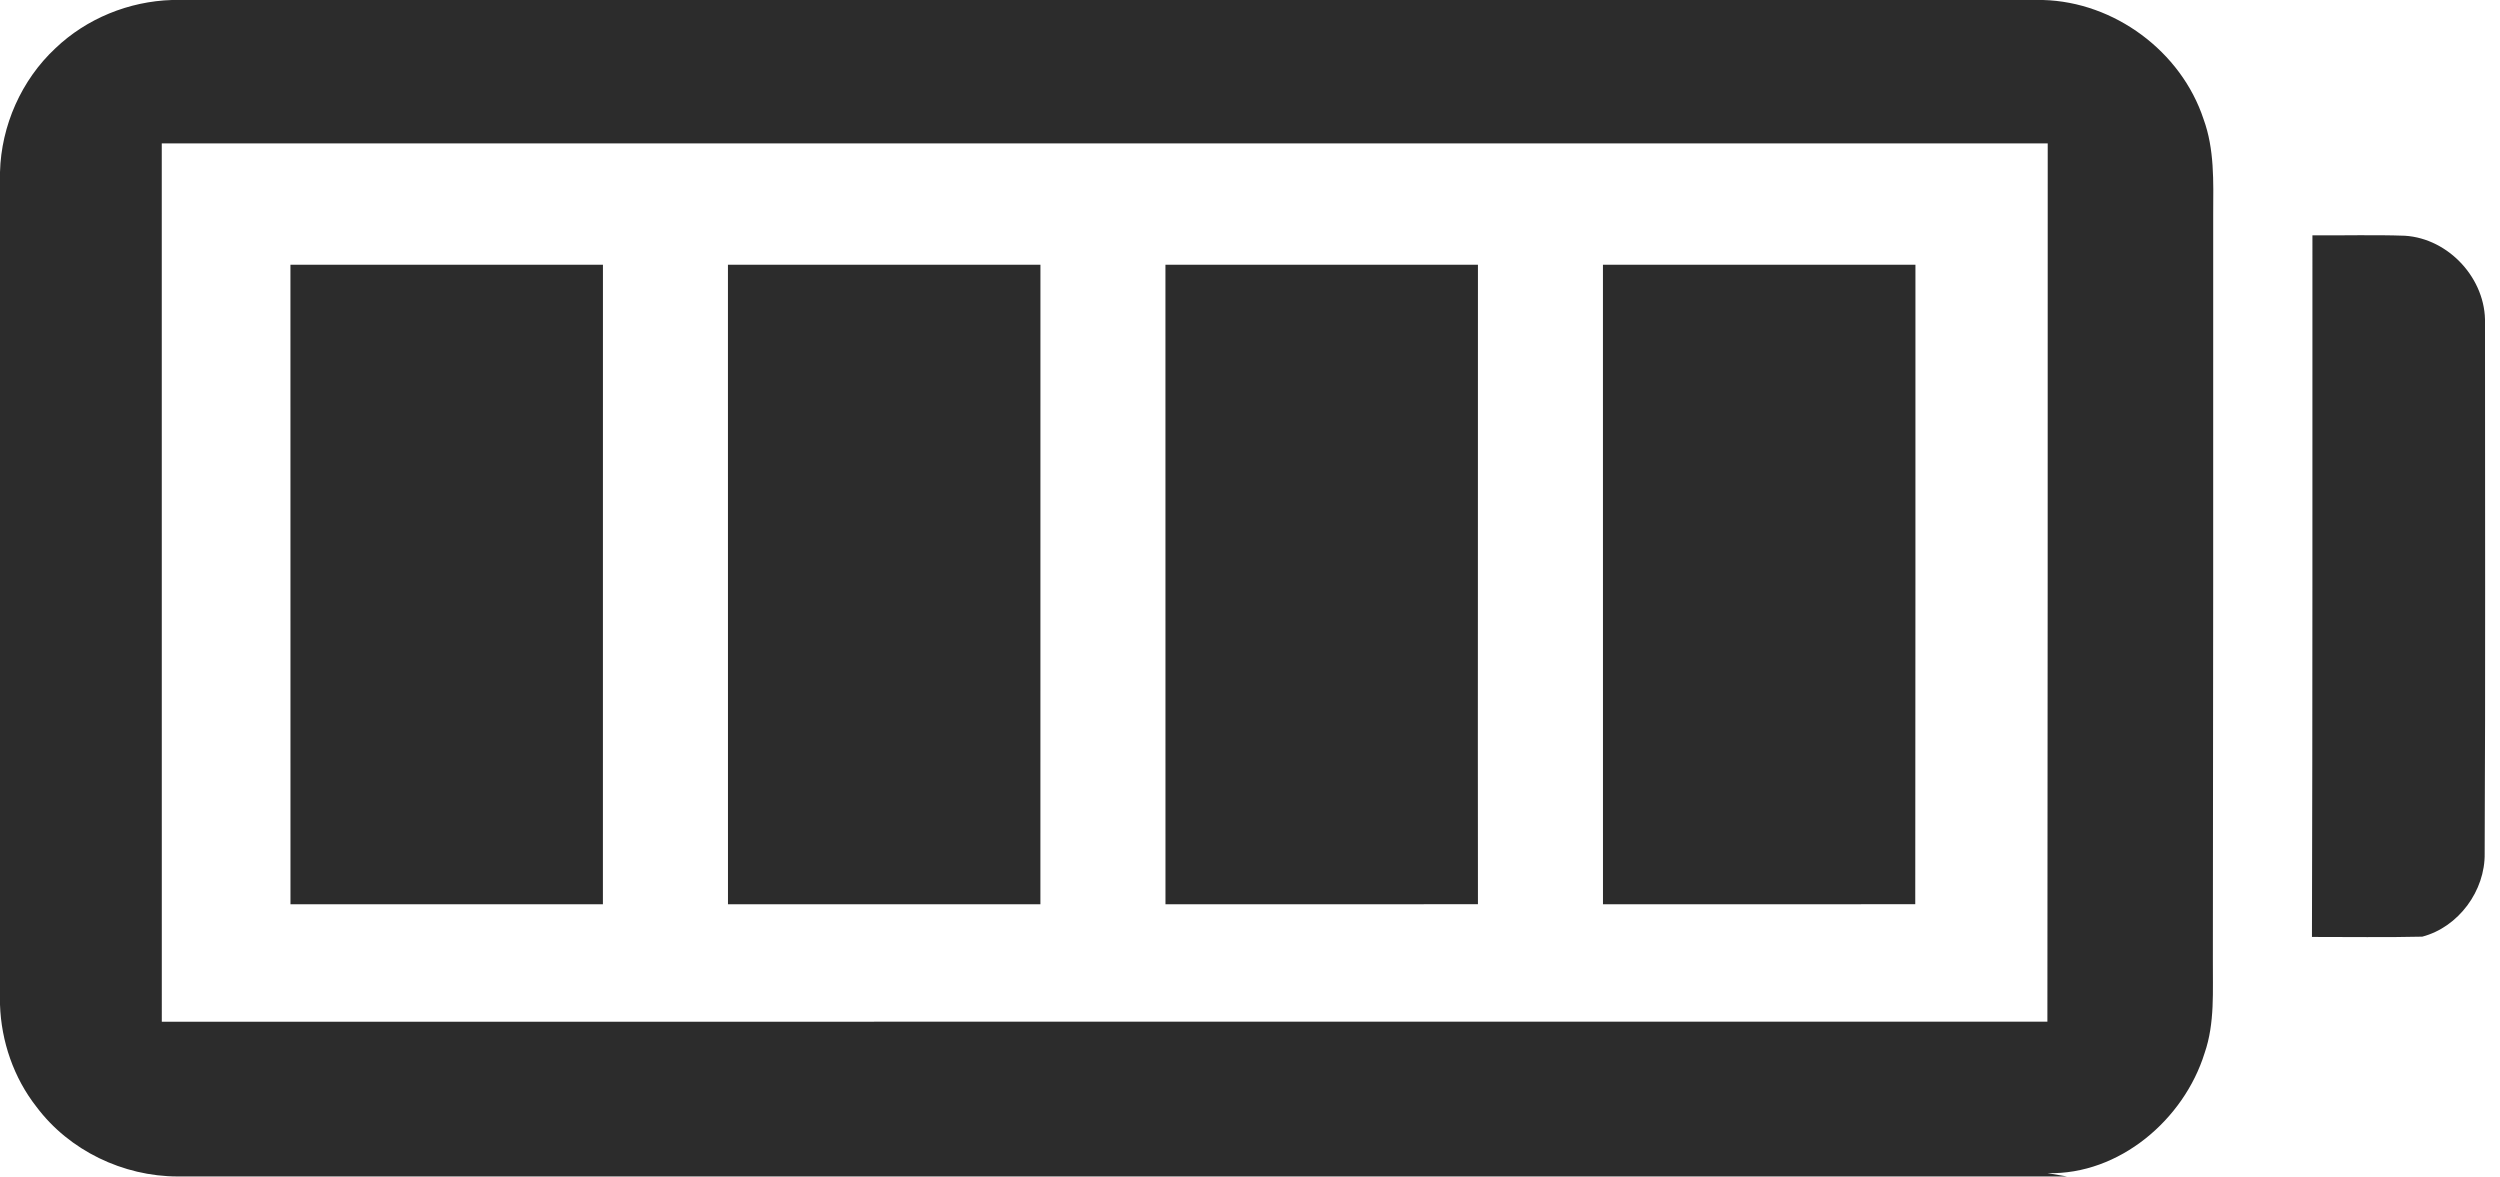
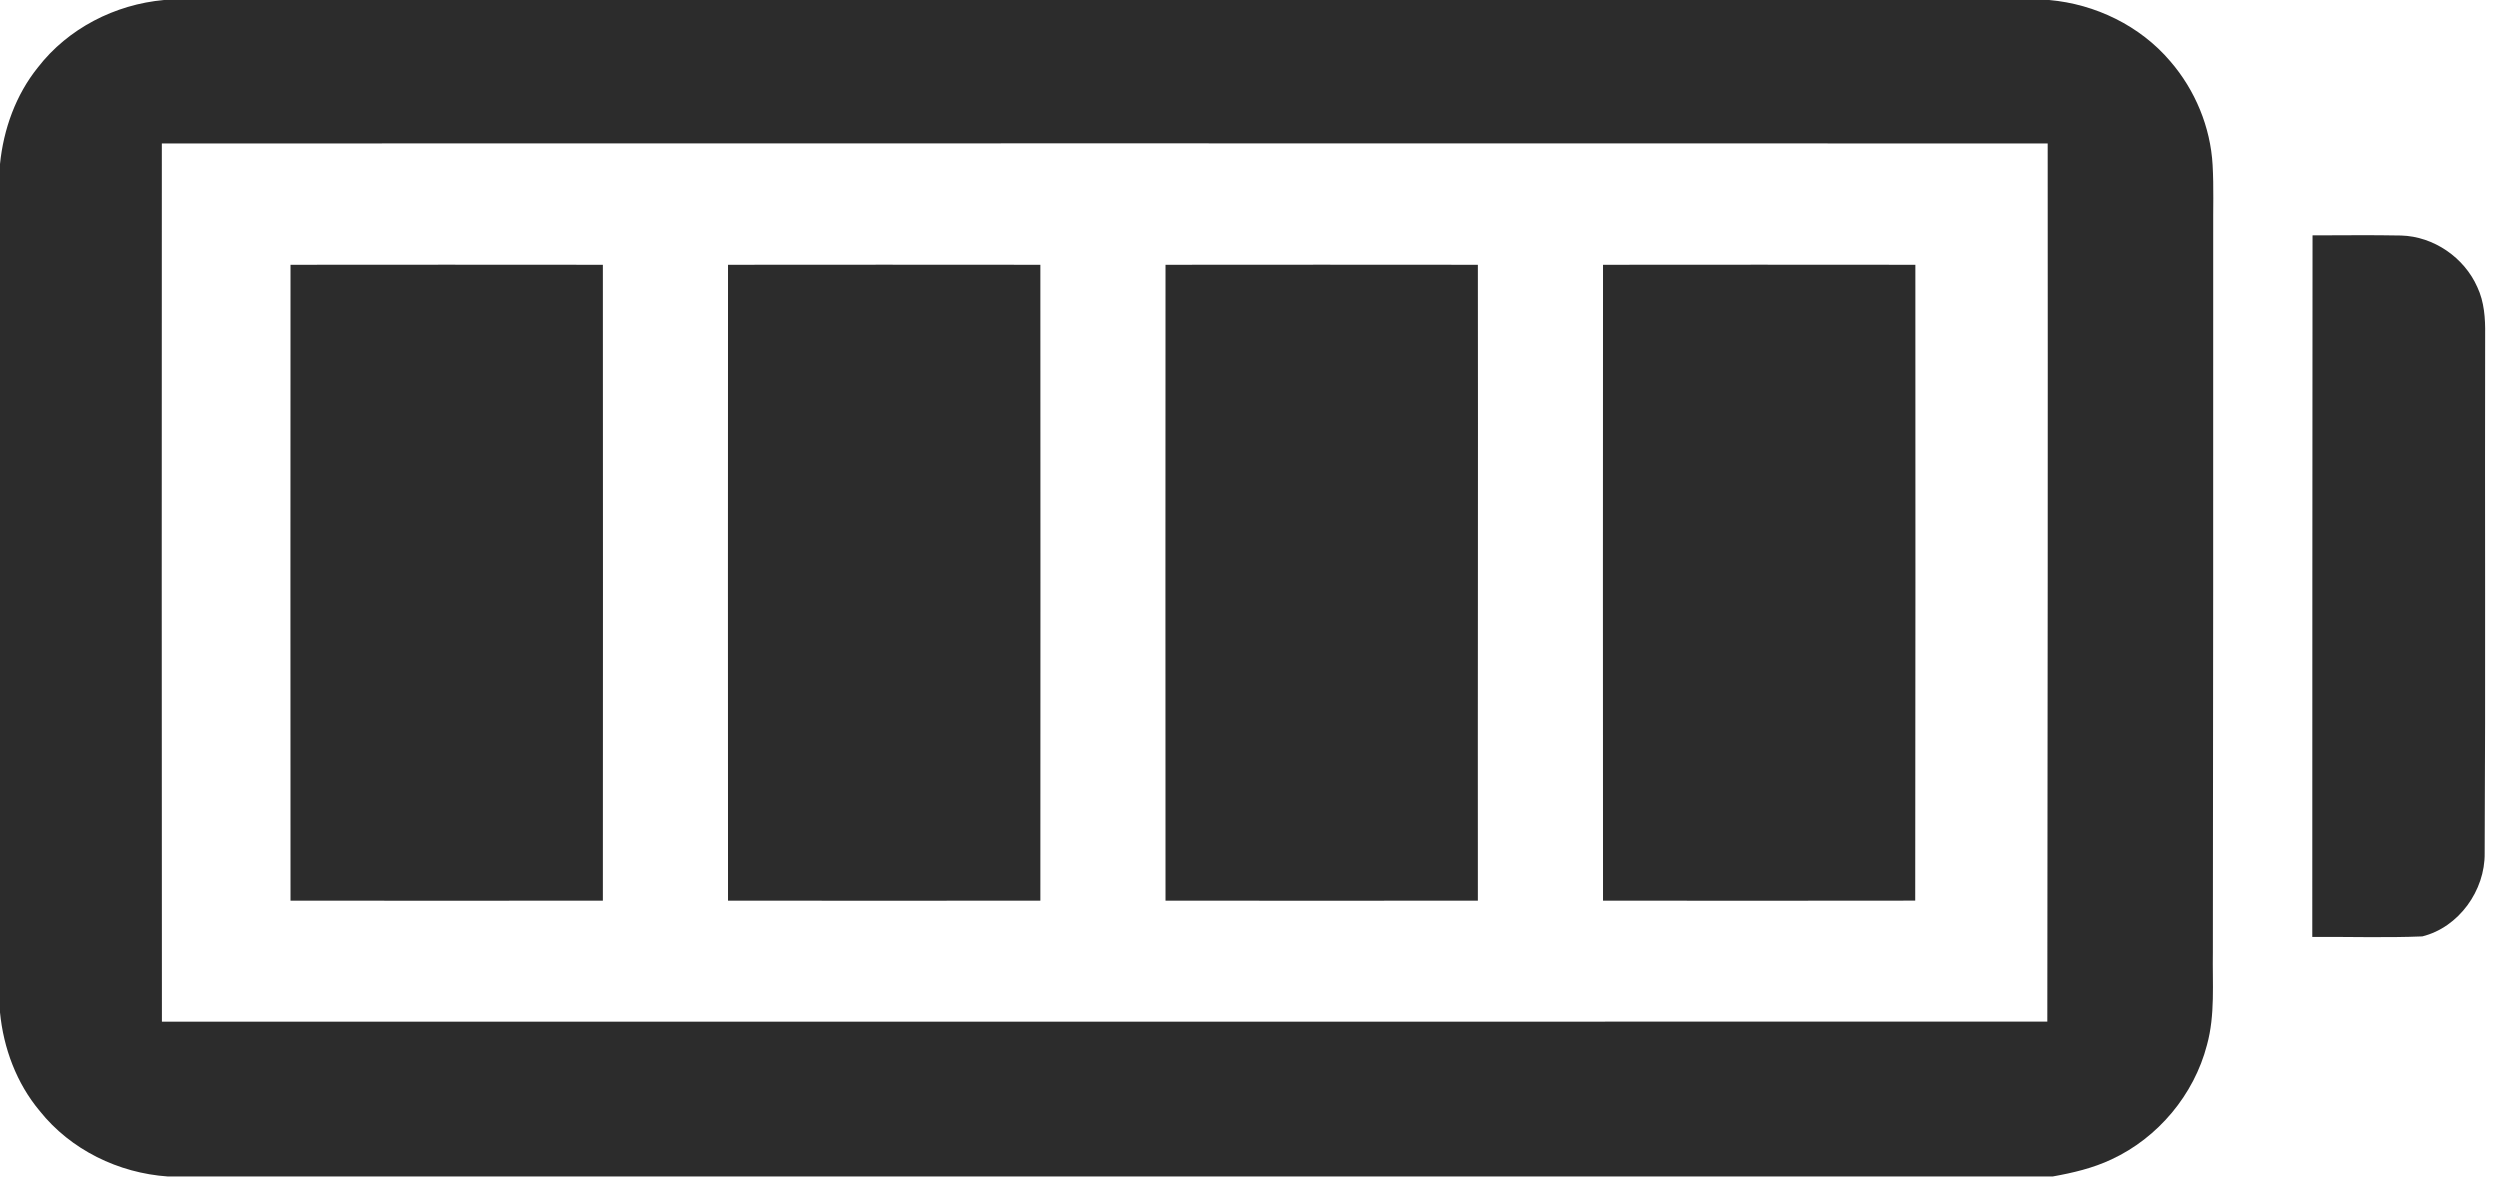
<svg xmlns="http://www.w3.org/2000/svg" width="680pt" height="320pt" viewBox="0 0 680 320" version="1.1">
  <g id="#2c2c2cff">
-     <path fill="#2c2c2c" opacity="1.00" d=" M 46.77 0.00 L 555.69 0.00 C 575.11 0.51 593.29 13.98 599.37 32.42 C 602.36 40.59 602.03 49.40 601.99 57.96 C 602.02 125.62 601.98 193.29 601.90 260.95 C 601.83 269.47 602.49 278.24 599.65 286.44 C 594.01 304.58 576.42 319.57 556.95 319.10 L 562.24 320.00 L 48.31 320.00 C 33.50 319.98 18.83 312.96 9.93 301.07 C 3.73 293.17 0.33 283.26 0.00 273.25 L 0.00 46.81 C 0.33 34.17 5.82 21.76 15.07 13.13 C 23.55 5.03 35.07 0.36 46.77 0.00 M 44.00 39.00 C 44.01 118.64 43.99 198.28 44.01 277.91 C 214.97 277.90 385.93 277.91 556.89 277.89 C 556.94 198.26 557.02 118.63 556.98 39.00 C 385.99 39.00 215.00 39.00 44.00 39.00 Z" />
-     <path fill="#2c2c2c" opacity="1.00" d=" M 628.98 64.01 C 637.36 64.08 645.75 63.83 654.12 64.12 C 666.13 64.87 676.26 75.95 675.92 87.98 C 675.91 136.02 676.06 184.06 675.83 232.10 C 676.00 242.27 668.74 252.17 658.86 254.77 C 648.87 255.01 638.85 254.83 628.85 254.85 C 629.03 191.23 628.96 127.62 628.98 64.01 Z" />
-     <path fill="#2c2c2c" opacity="1.00" d=" M 79.00 72.00 C 107.33 72.00 135.67 72.00 164.00 72.00 C 164.00 129.99 164.01 187.98 163.99 245.96 C 135.66 245.96 107.34 245.94 79.01 245.96 C 78.99 187.97 79.00 129.99 79.00 72.00 Z" />
-     <path fill="#2c2c2c" opacity="1.00" d=" M 198.00 72.00 C 226.33 72.00 254.67 72.00 283.00 72.00 C 283.00 129.99 283.01 187.98 282.99 245.96 C 254.66 245.95 226.34 245.94 198.01 245.96 C 197.99 187.97 198.00 129.99 198.00 72.00 Z" />
-     <path fill="#2c2c2c" opacity="1.00" d=" M 317.00 72.00 C 345.33 72.00 373.67 72.00 402.00 72.00 C 402.04 129.99 401.93 187.97 402.00 245.95 C 373.67 245.96 345.34 245.94 317.01 245.96 C 316.99 187.97 317.00 129.99 317.00 72.00 Z" />
-     <path fill="#2c2c2c" opacity="1.00" d=" M 436.00 72.00 C 464.33 72.00 492.67 72.00 521.00 72.00 C 521.02 129.99 520.99 187.97 520.95 245.95 C 492.63 245.96 464.32 245.94 436.01 245.96 C 435.99 187.97 436.00 129.99 436.00 72.00 Z" />
+     <path fill="#2c2c2c" opacity="1.00" d=" M 44.62 0.00 L 557.36 0.00 C 569.94 1.11 582.11 7.00 590.32 16.67 C 597.08 24.50 601.26 34.56 601.83 44.90 C 602.17 50.93 601.94 56.97 601.99 63.00 C 602.02 128.33 601.97 193.67 601.90 259.00 C 601.75 267.42 602.56 276.02 600.29 284.25 C 596.78 297.76 587.00 309.47 574.34 315.35 C 569.29 317.74 563.81 319.02 558.34 320.00 L 45.64 320.00 C 32.24 319.08 19.22 312.75 10.81 302.19 C 4.50 294.65 0.95 285.11 0.00 275.37 L 0.00 44.63 C 0.95 35.14 4.29 25.80 10.32 18.32 C 18.52 7.71 31.33 1.19 44.62 0.00 M 44.02 39.02 C 44.00 118.64 43.96 198.27 44.04 277.90 C 214.98 277.89 385.93 277.92 556.87 277.87 C 556.96 198.25 557.03 118.64 556.97 39.02 C 385.99 38.98 215.00 38.99 44.02 39.02 Z" />
+     <path fill="#2c2c2c" opacity="1.00" d=" M 629.01 64.02 C 637.03 64.02 645.06 63.90 653.09 64.06 C 661.94 64.30 670.28 70.03 673.84 78.11 C 675.73 82.12 676.02 86.62 675.96 90.98 C 675.85 138.00 676.09 185.02 675.83 232.05 C 675.97 242.19 668.80 252.24 658.86 254.70 C 648.90 255.11 638.91 254.77 628.94 254.85 C 628.92 191.24 628.99 127.63 629.01 64.02 Z" />
+     <path fill="#2c2c2c" opacity="1.00" d=" M 79.02 72.02 C 107.34 71.99 135.66 71.99 163.98 72.02 C 164.01 129.67 164.02 187.33 163.98 244.98 C 135.66 245.00 107.34 245.01 79.02 244.98 C 78.99 187.32 78.99 129.67 79.02 72.02 Z" />
+     <path fill="#2c2c2c" opacity="1.00" d=" M 198.02 72.02 C 226.34 71.99 254.66 71.99 282.98 72.02 C 283.01 129.67 283.01 187.32 282.98 244.98 C 254.66 245.00 226.34 245.01 198.02 244.98 C 197.99 187.32 197.99 129.67 198.02 72.02 Z" />
+     <path fill="#2c2c2c" opacity="1.00" d=" M 317.02 72.02 C 345.34 71.99 373.66 71.99 401.98 72.02 C 402.06 129.67 401.93 187.32 401.98 244.98 C 373.66 245.01 345.34 245.00 317.02 244.98 C 316.99 187.32 316.99 129.67 317.02 72.02 Z" />
+     <path fill="#2c2c2c" opacity="1.00" d=" M 436.02 72.02 C 464.34 71.99 492.66 71.99 520.98 72.02 C 521.04 129.67 520.98 187.32 520.94 244.97 C 492.63 245.02 464.32 245.00 436.02 244.98 C 435.98 187.32 435.99 129.67 436.02 72.02 Z" />
  </g>
</svg>
